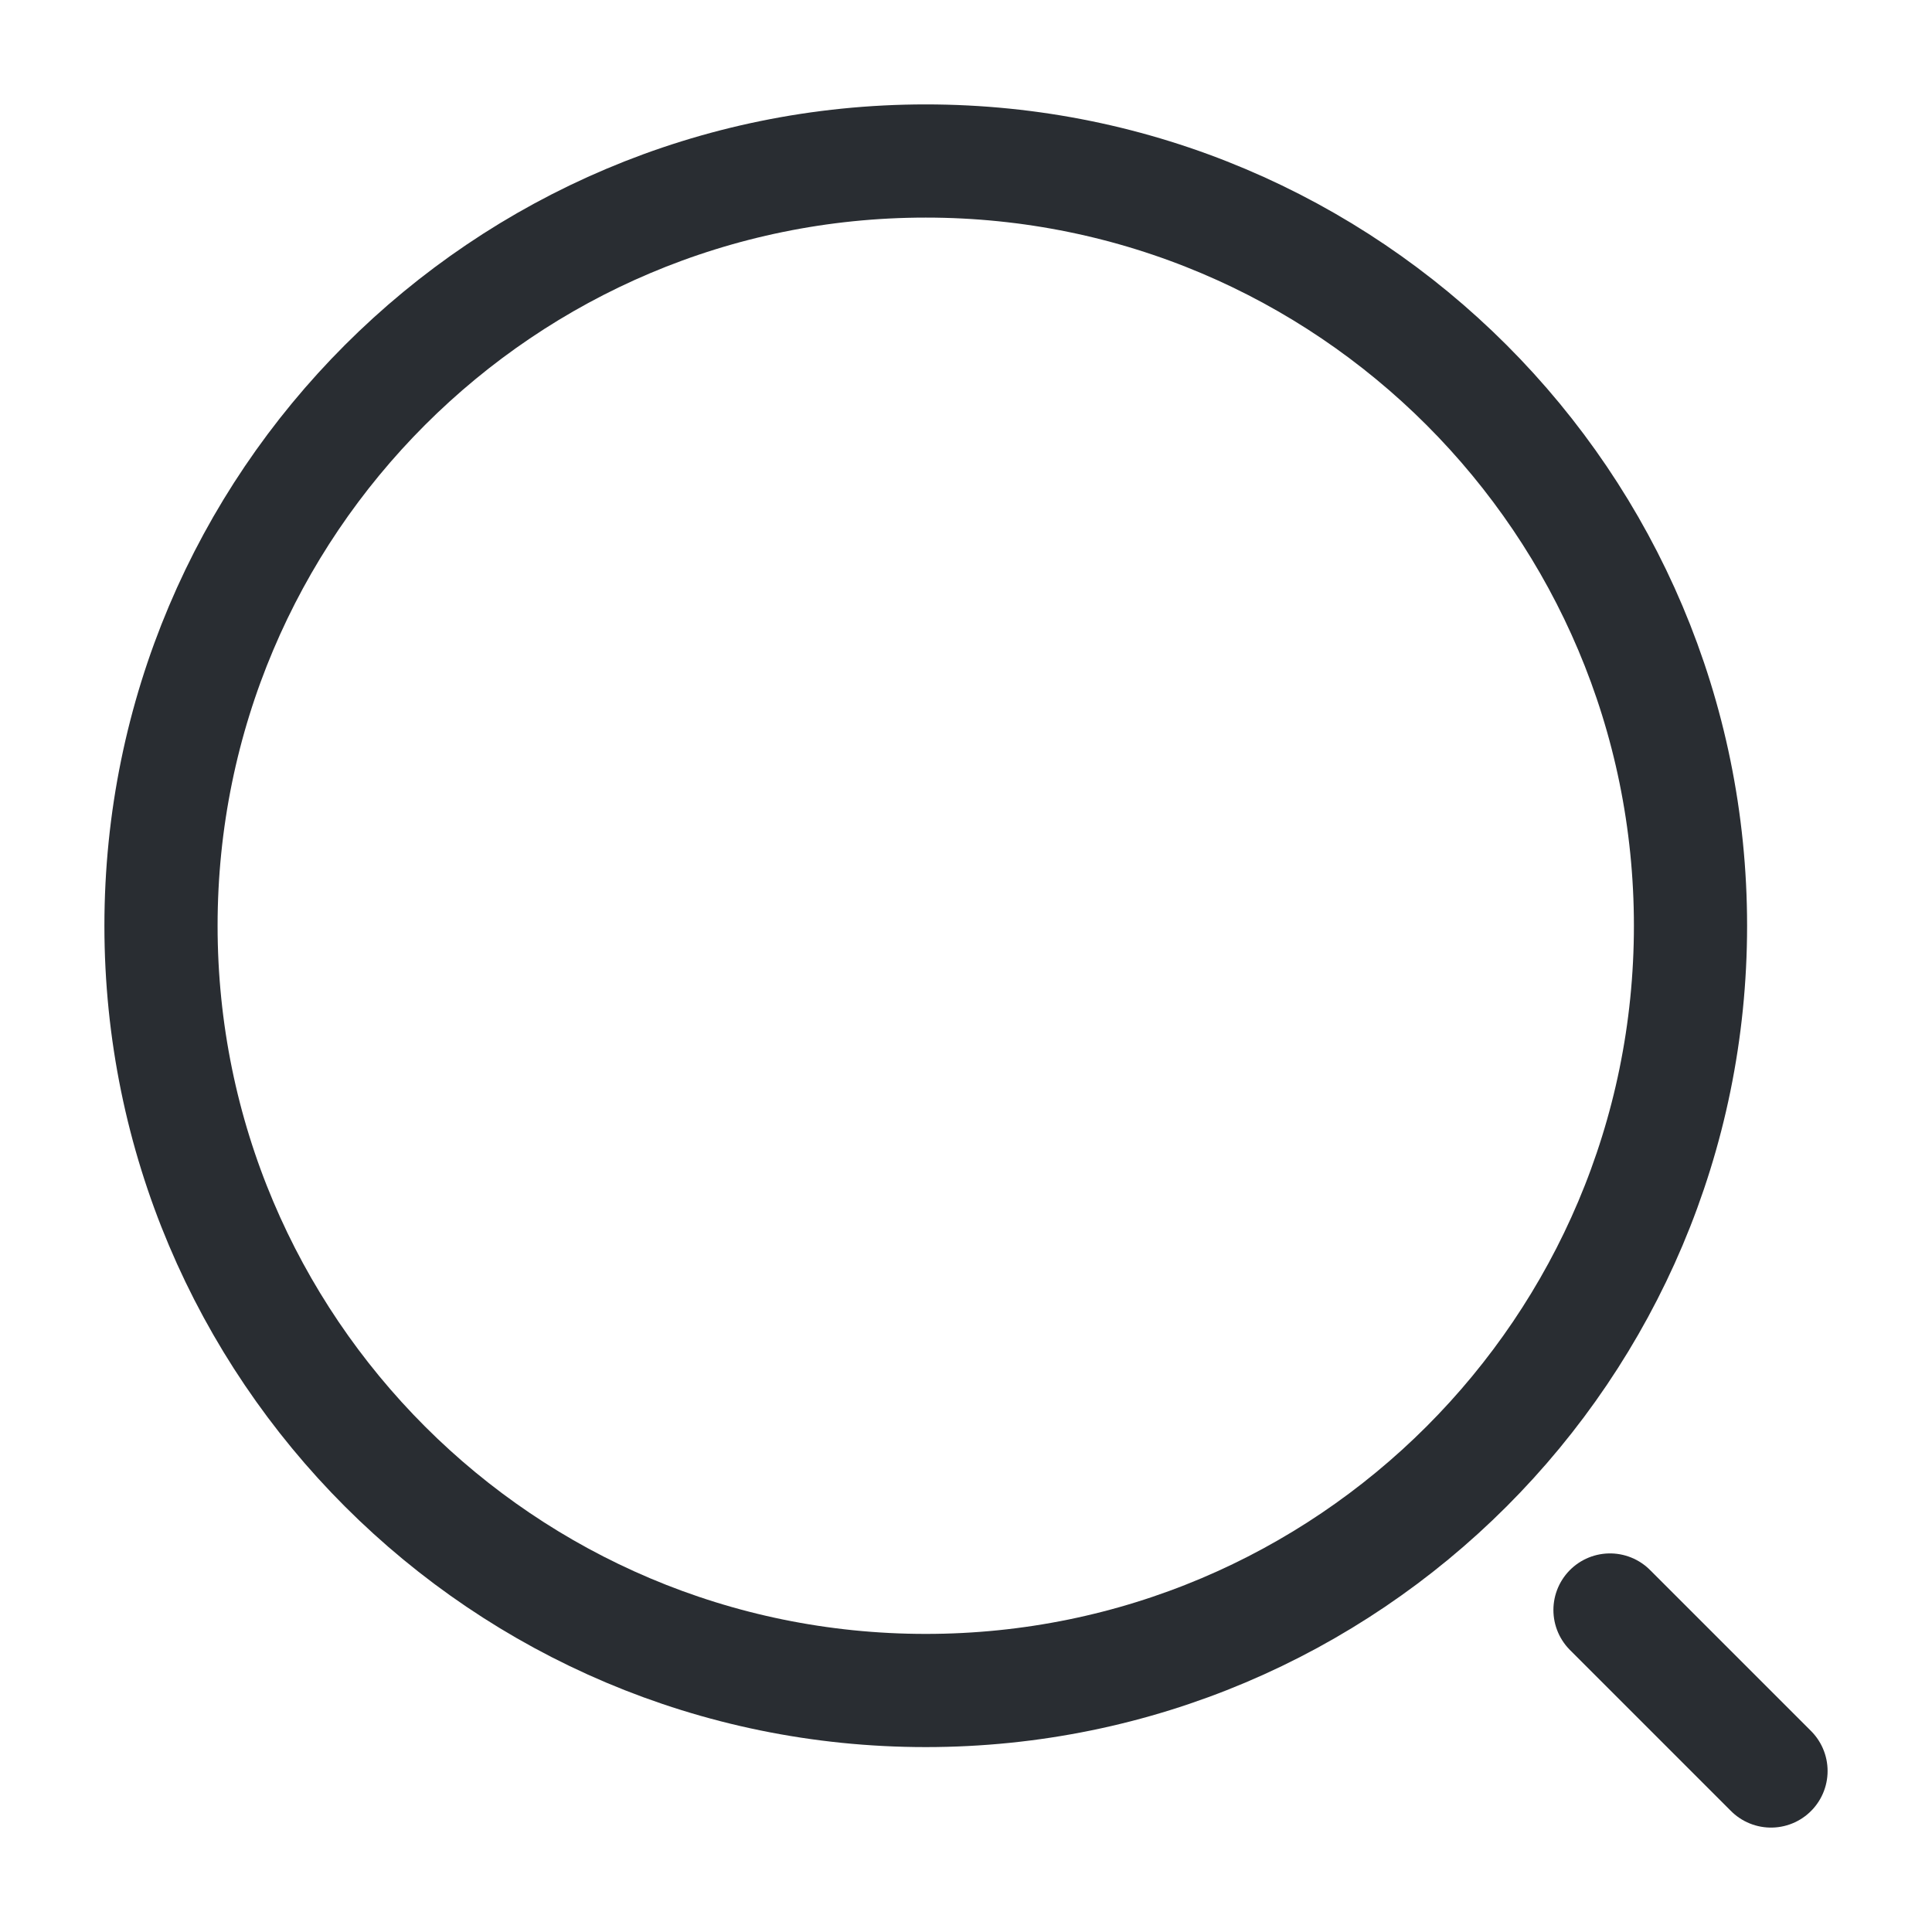
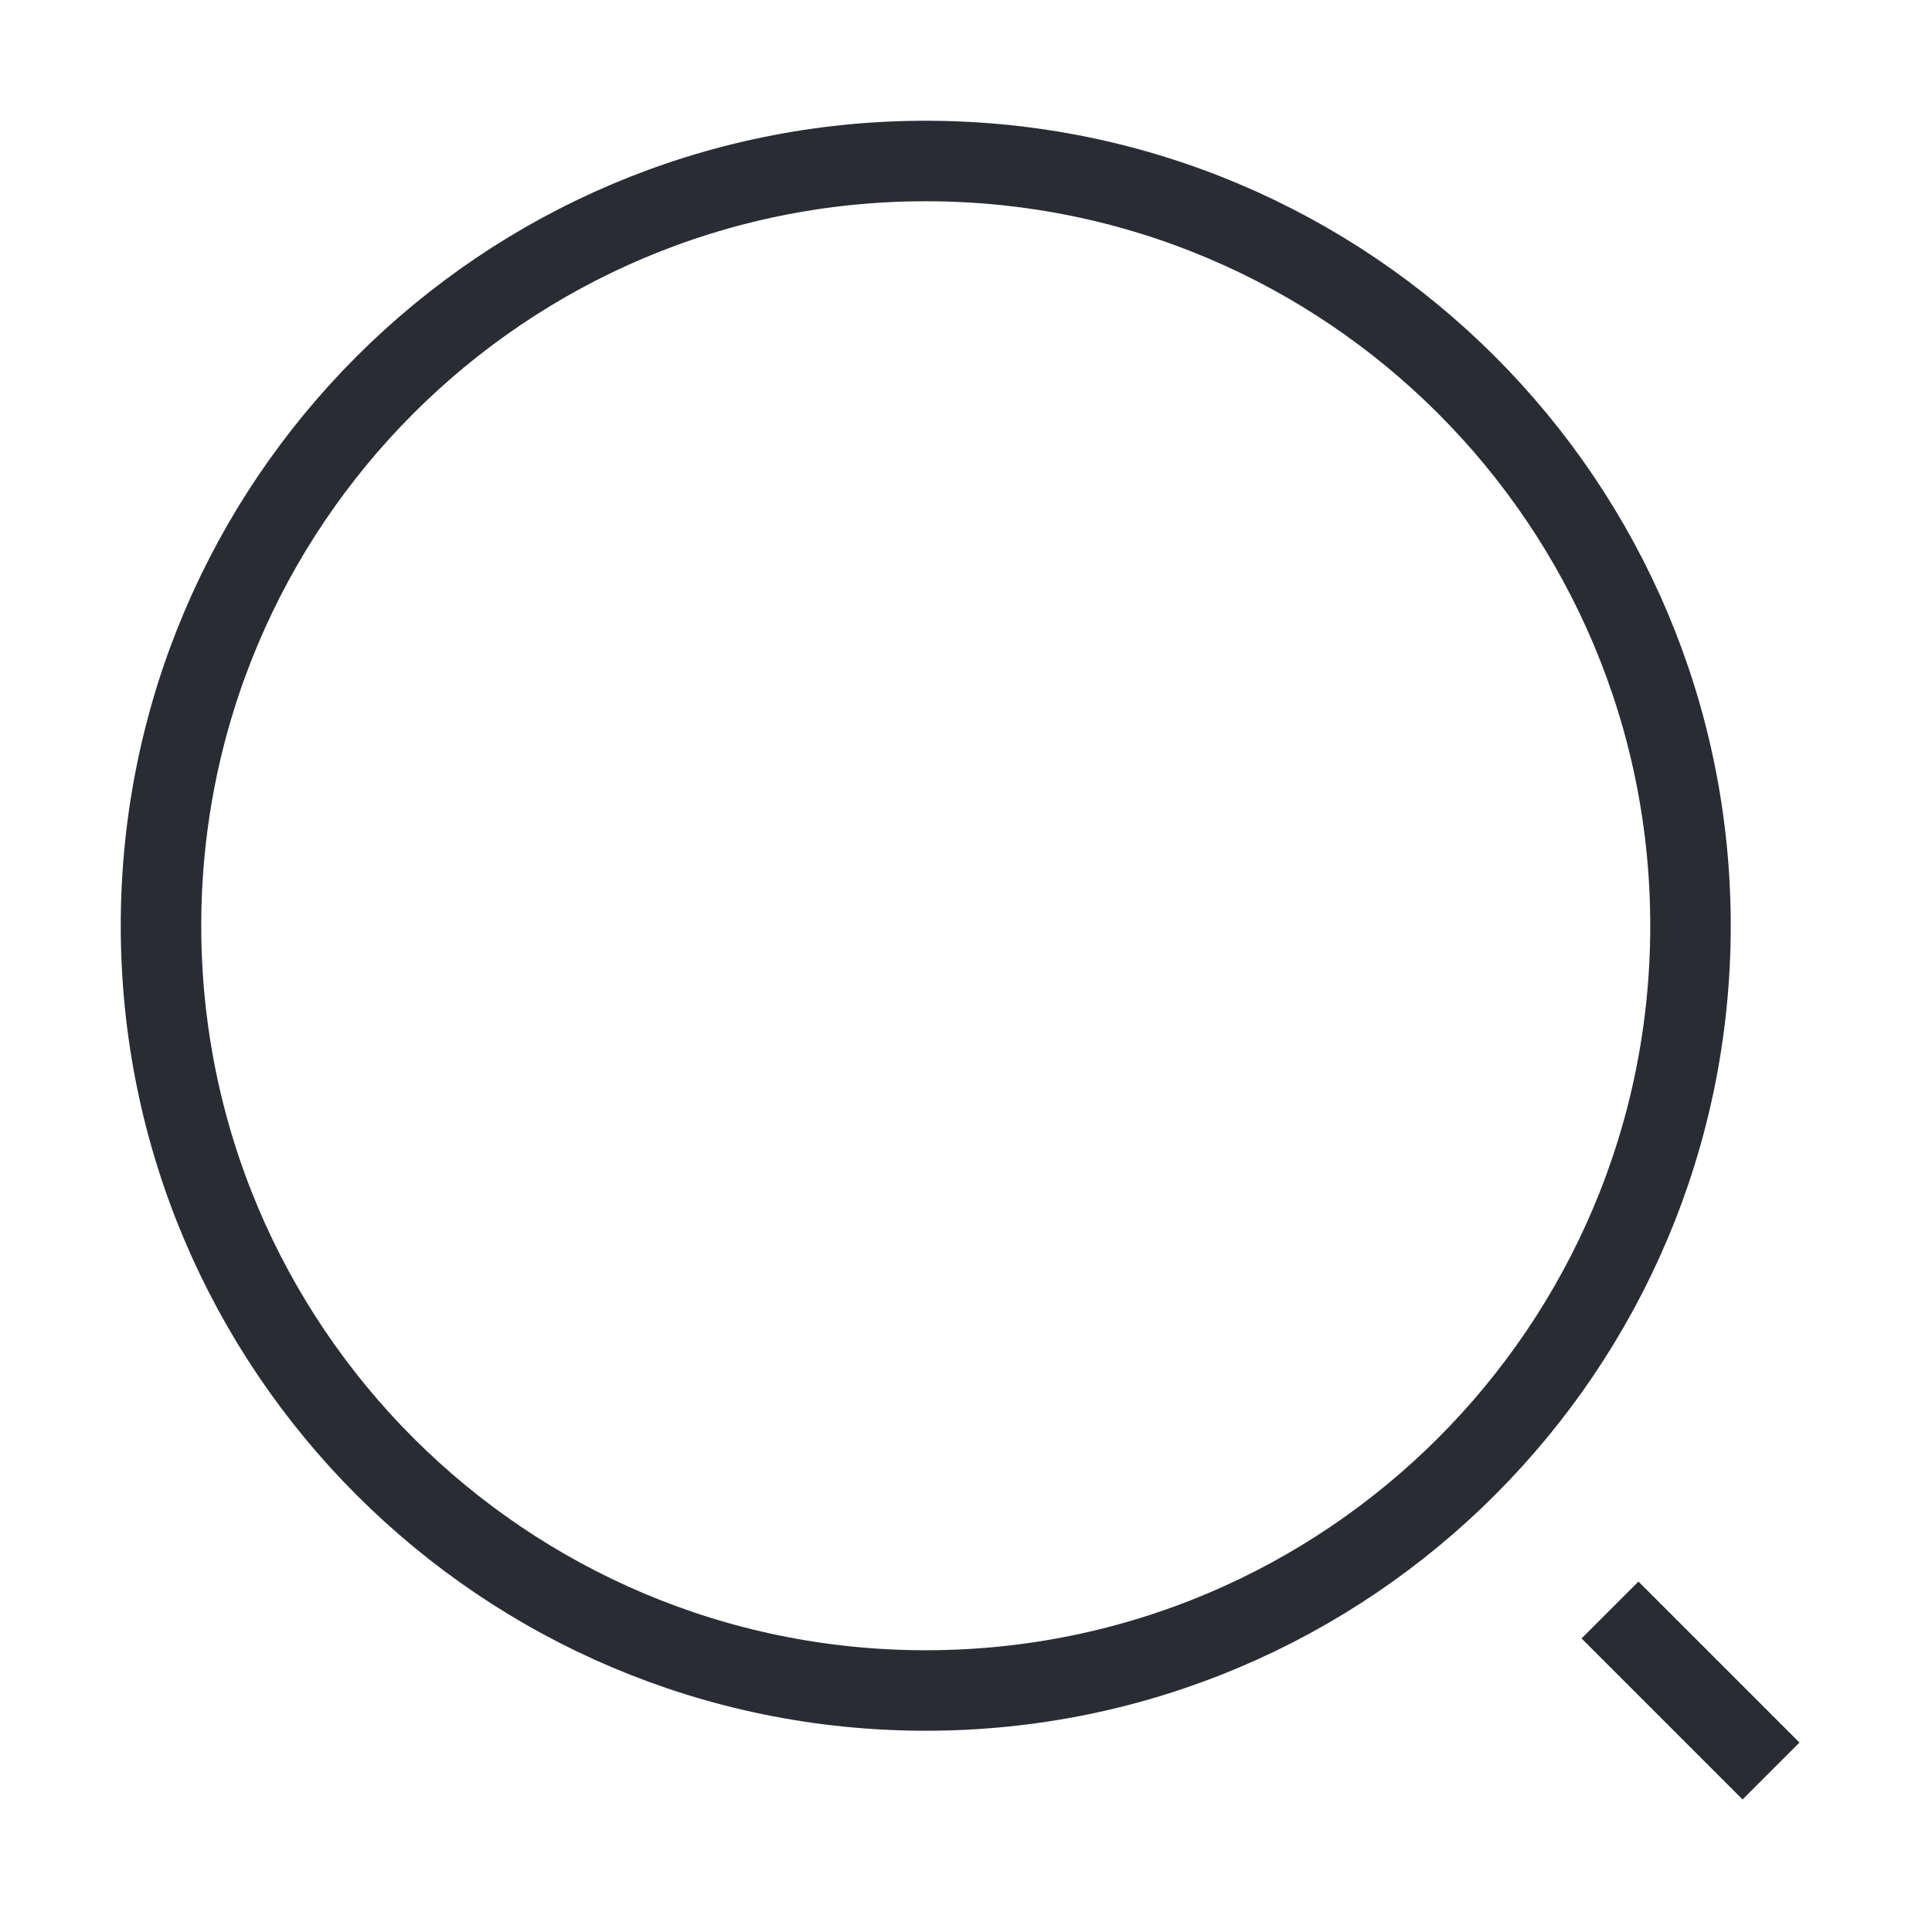
<svg xmlns="http://www.w3.org/2000/svg" width="24" height="24" viewBox="0 0 24 24" fill="none">
-   <path d="M11.5 21C16.747 21 21 16.747 21 11.5C21 6.253 16.747 2 11.5 2C6.253 2 2 6.253 2 11.5C2 16.747 6.253 21 11.5 21Z" stroke="#292D32" stroke-width="1.406" stroke-linecap="round" stroke-linejoin="round" />
-   <path d="M22 22L20 20" stroke="#292D32" stroke-width="1.406" stroke-linecap="round" stroke-linejoin="round" />
+   <path d="M11.5 21C16.747 21 21 16.747 21 11.5C21 6.253 16.747 2 11.5 2C6.253 2 2 6.253 2 11.5C2 16.747 6.253 21 11.5 21Z" stroke="#292D32" strokeWidth="1.406" strokeLinecap="round" stroke-linejoin="round" />
+   <path d="M22 22L20 20" stroke="#292D32" strokeWidth="1.406" strokeLinecap="round" strokeLinejoin="round" />
</svg>
